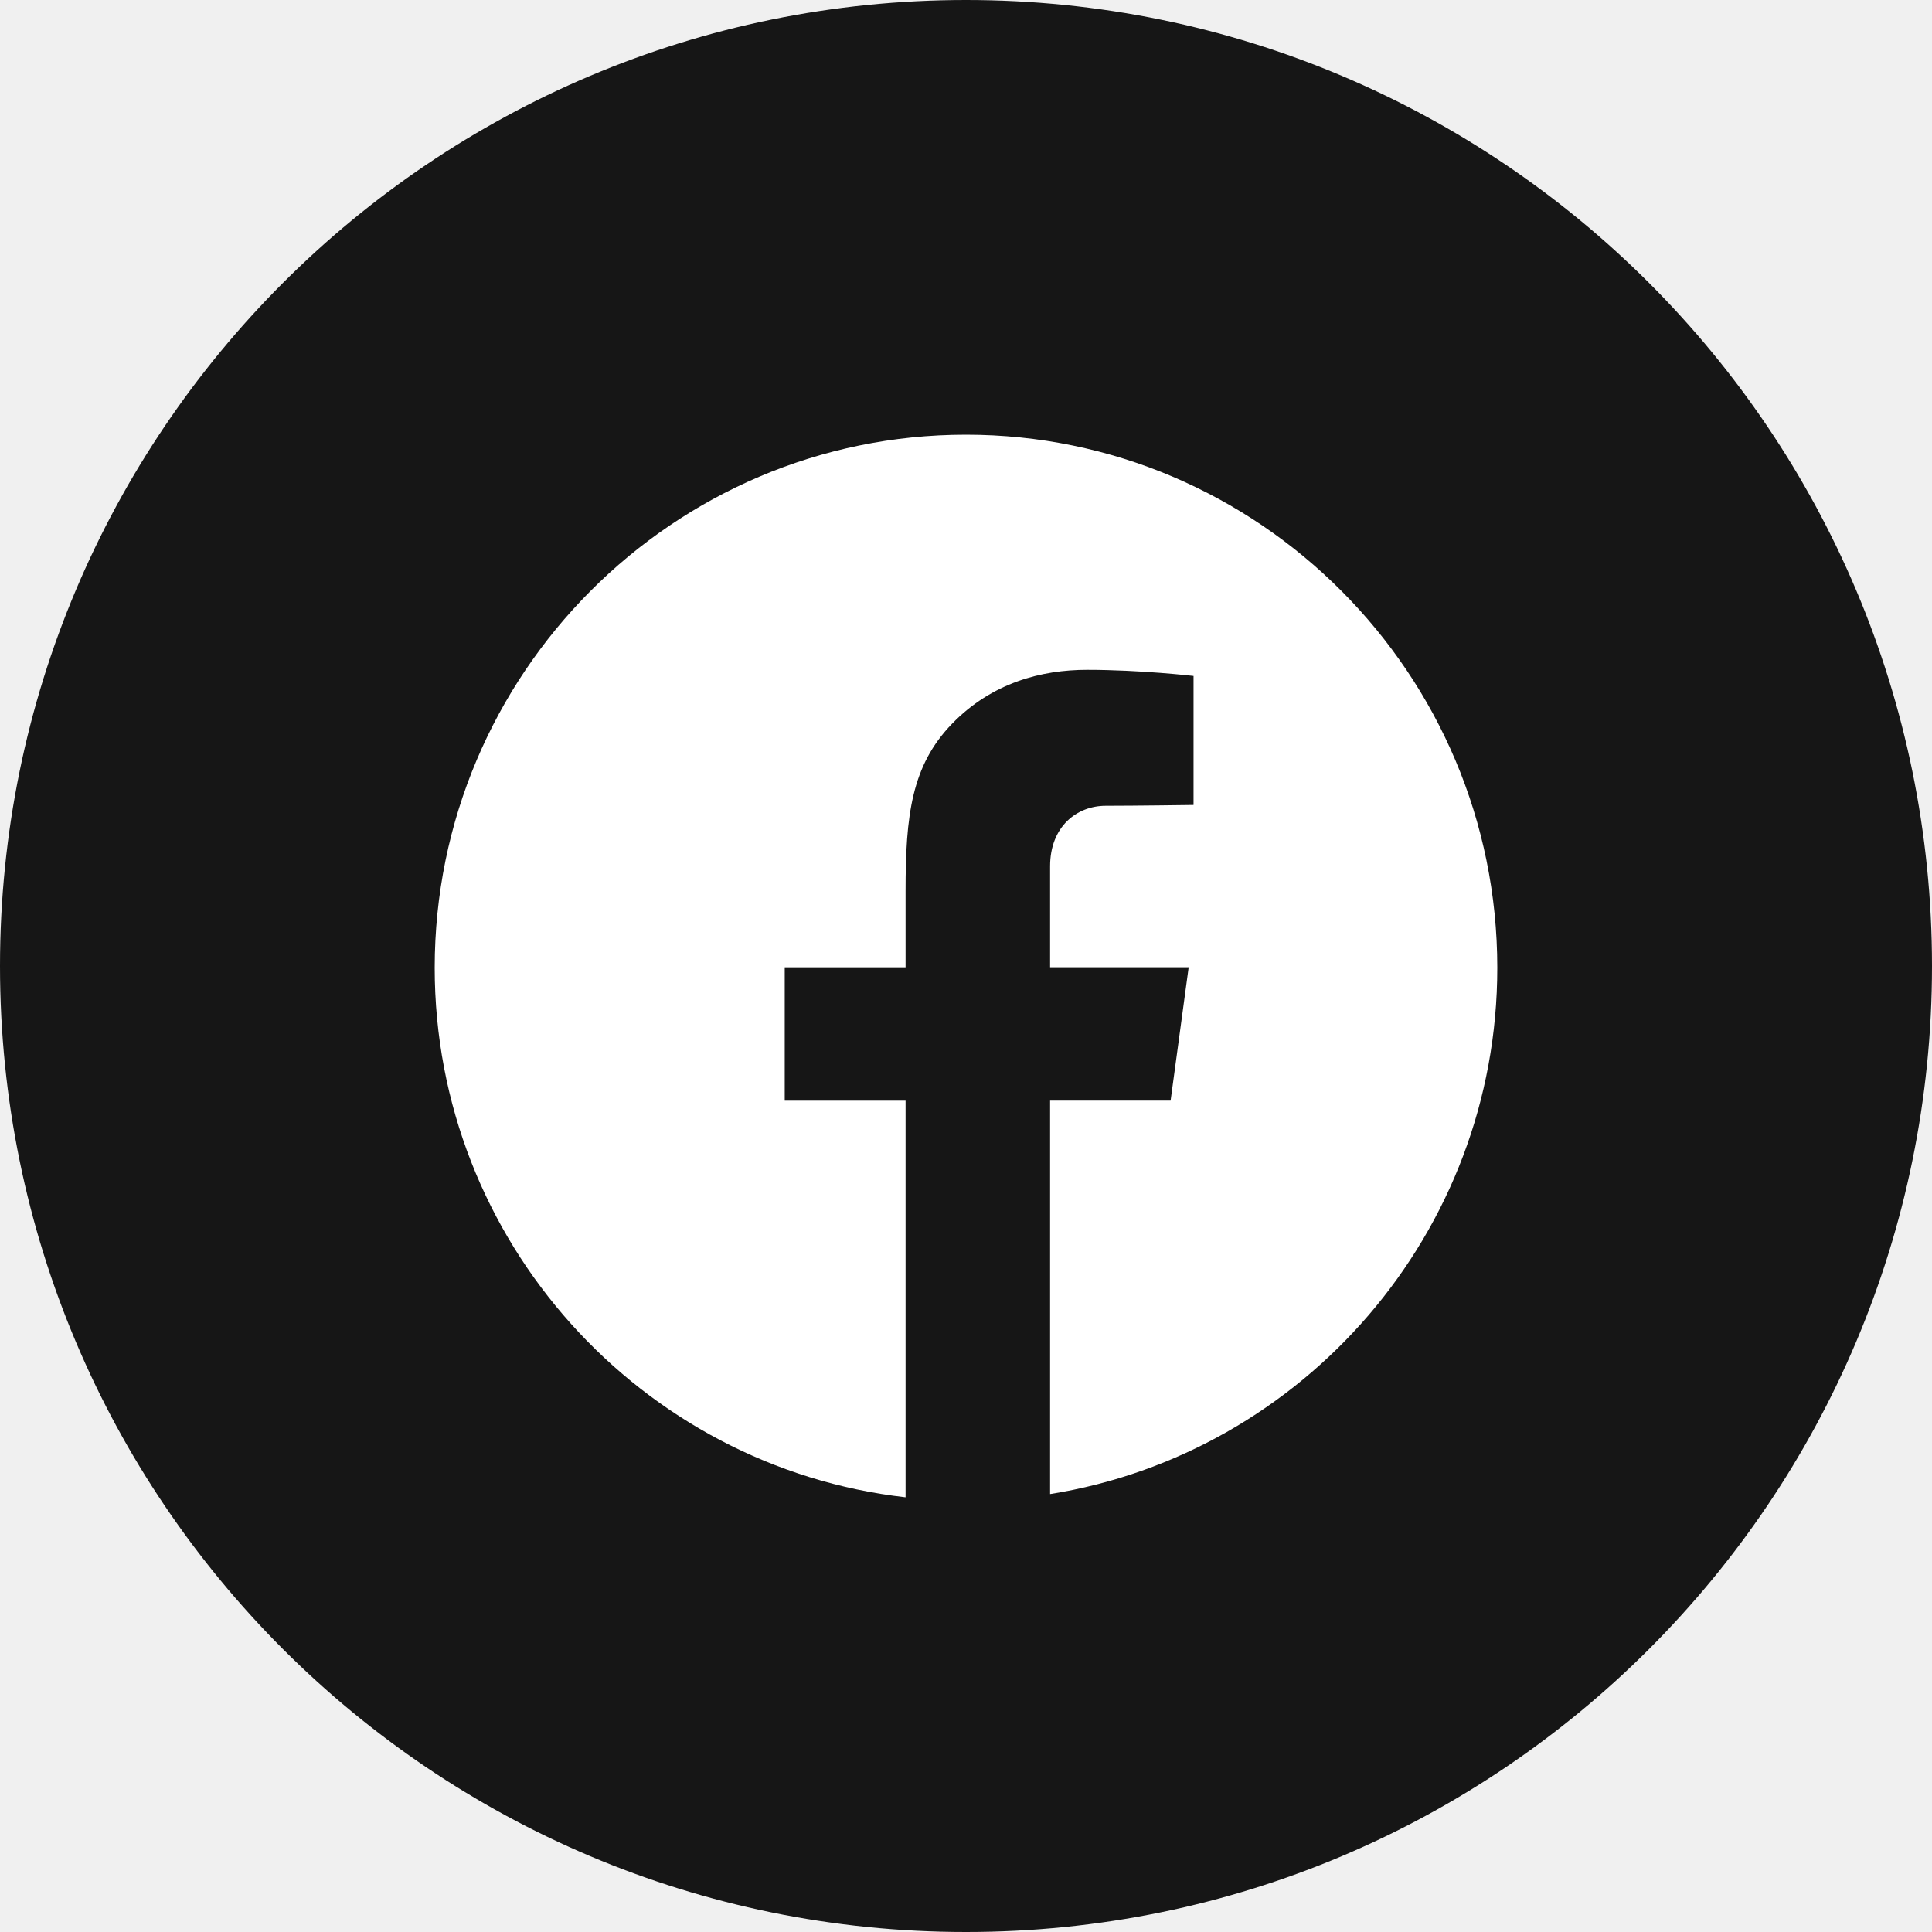
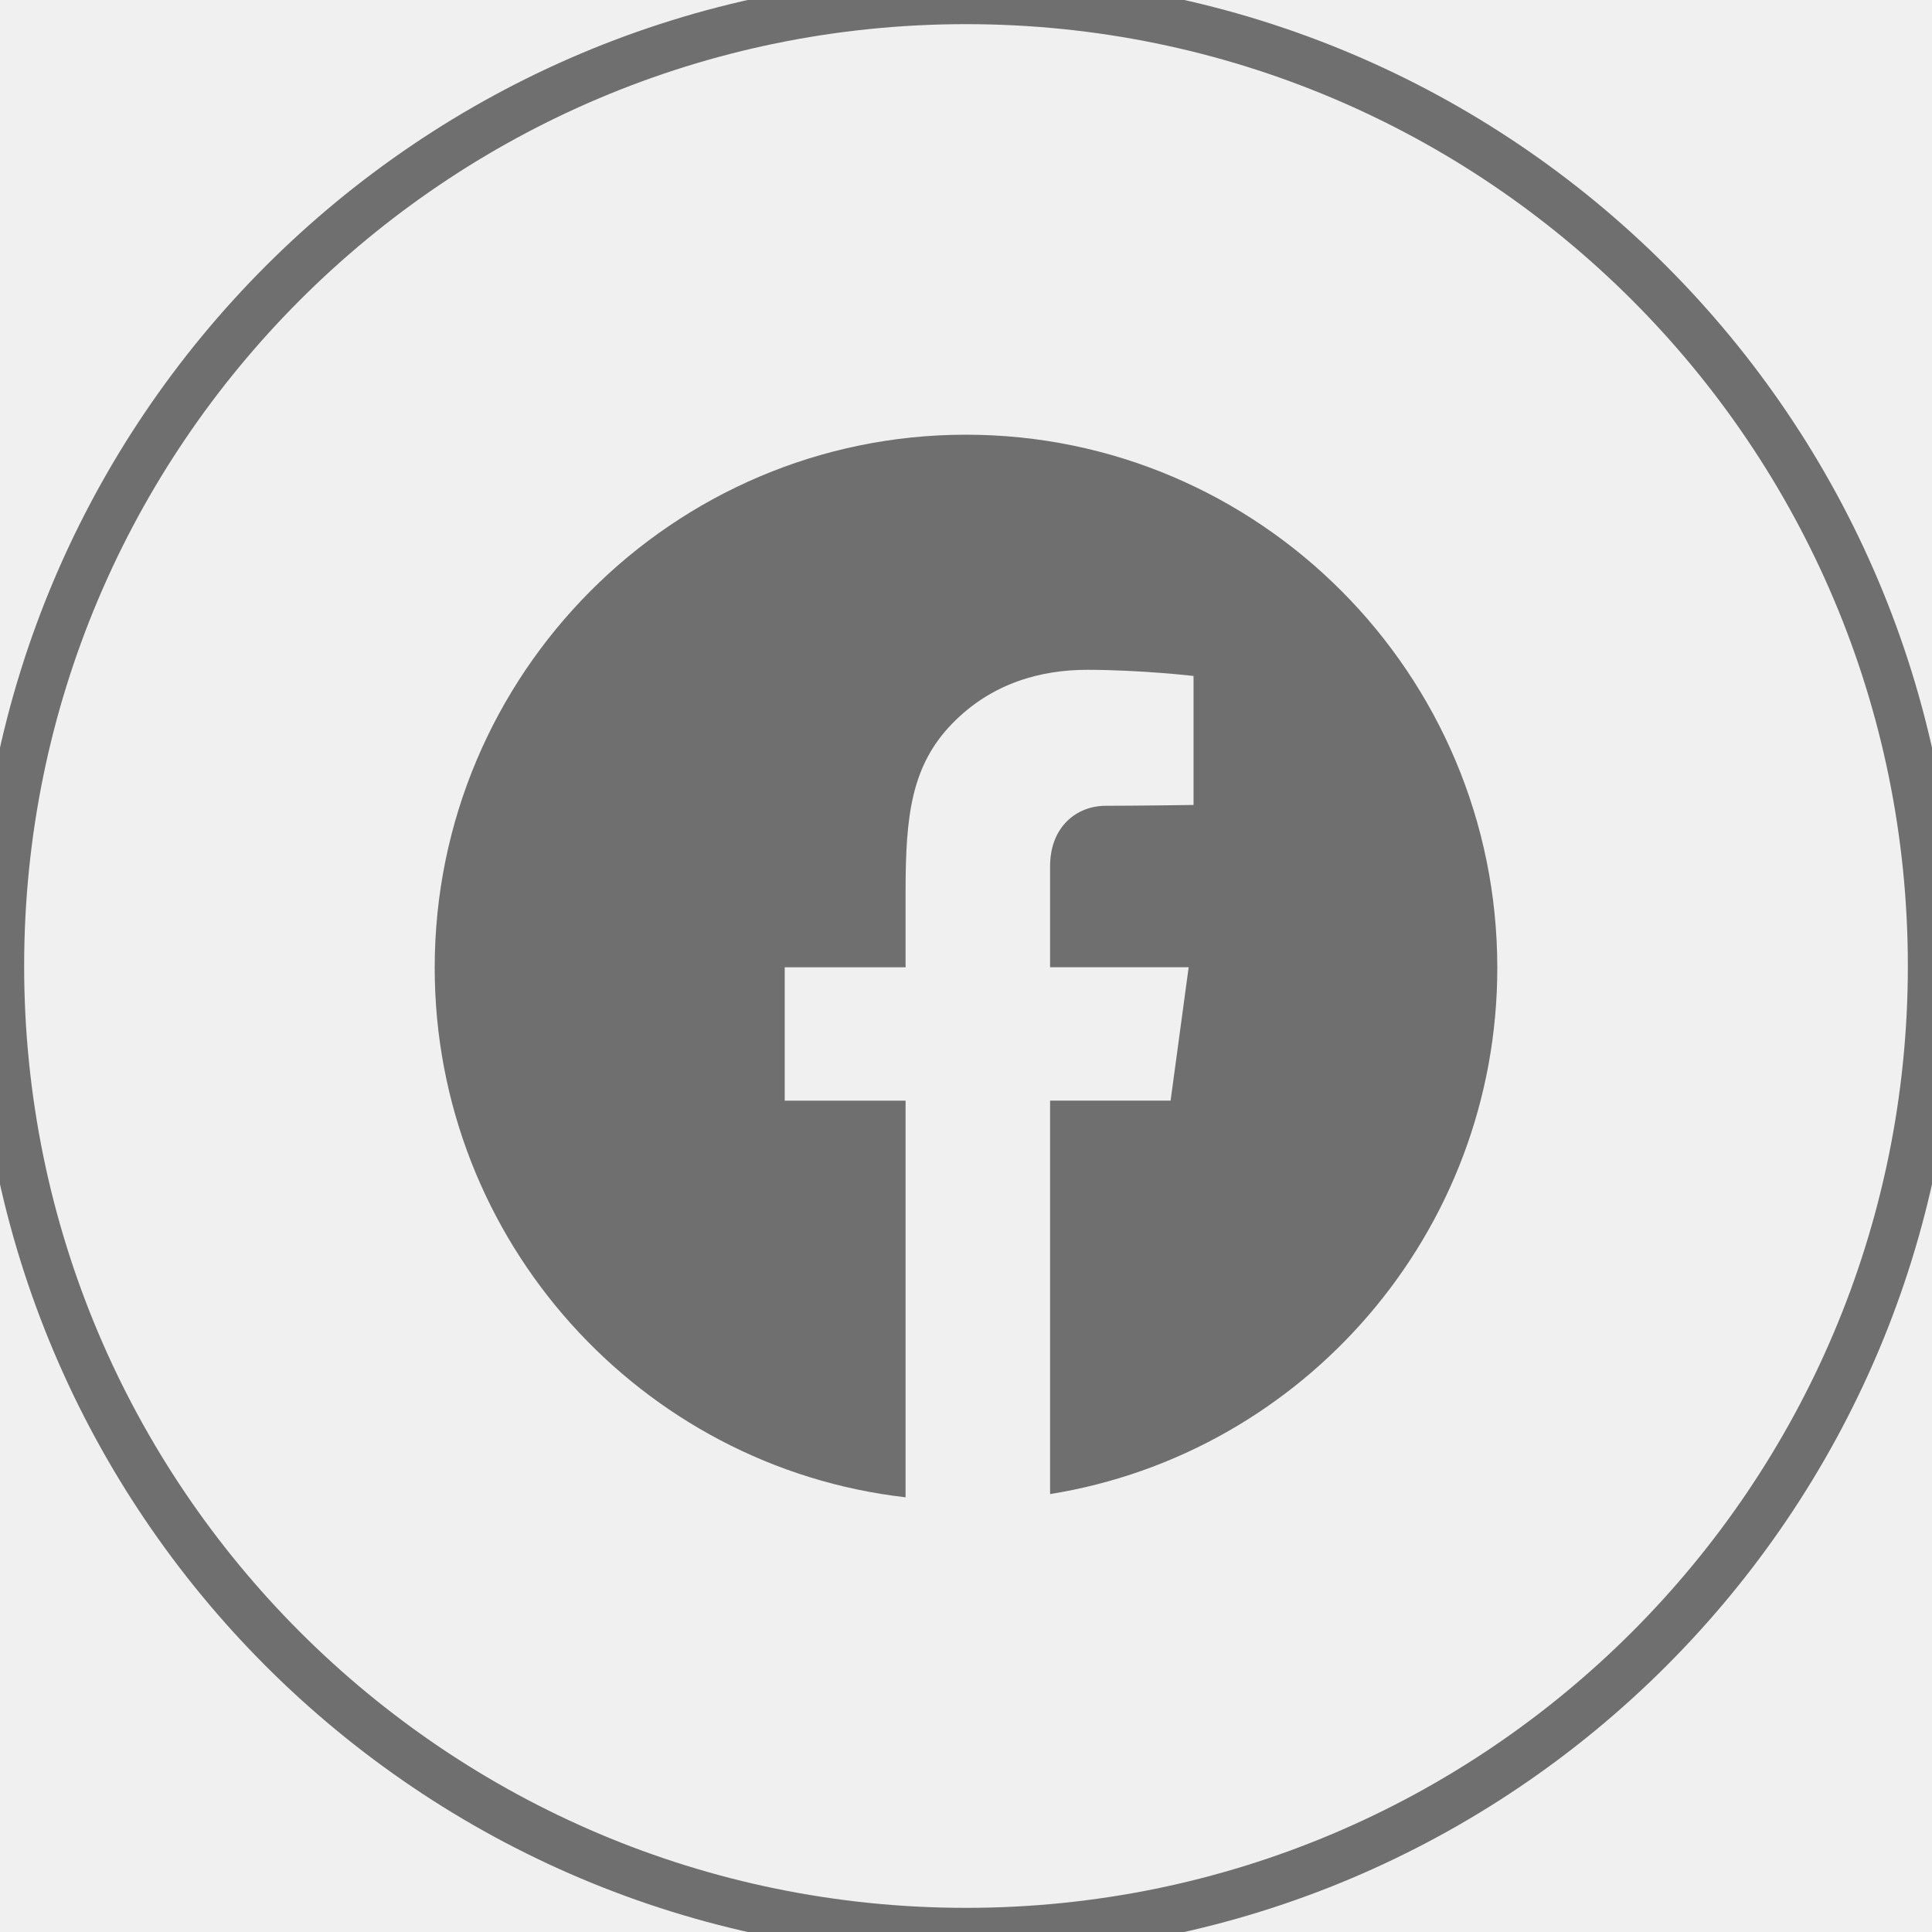
<svg xmlns="http://www.w3.org/2000/svg" width="40" height="40" viewBox="0 0 40 40" fill="none">
  <g clip-path="url(#clip0_1210_978)">
-     <circle cx="20" cy="20" r="20" fill="#161616" />
-     <path d="M20 9C26.066 9 31 13.951 31 20.036C31 25.527 26.982 30.093 21.741 30.933V22.787H24.236L24.61 20.026H21.741C21.741 20.026 21.741 18.359 21.741 17.936C21.741 17.108 22.299 16.683 22.892 16.683C23.484 16.683 24.711 16.666 24.711 16.666V13.995C24.711 13.995 23.619 13.868 22.505 13.868C21.568 13.868 20.536 14.133 19.71 14.986C18.87 15.853 18.749 16.885 18.749 18.448C18.749 18.9 18.749 20.027 18.749 20.027H16.247V22.788H18.749V31C13.271 30.374 9 25.697 9 20.036C9 13.951 13.934 9 20 9Z" fill="white" />
+     <circle cx="20" cy="20" r="20" stroke="#6F6F6F" />
+     <path d="M20 9C26.066 9 31 13.951 31 20.036C31 25.527 26.982 30.093 21.741 30.933V22.787H24.236L24.61 20.026H21.741C21.741 20.026 21.741 18.359 21.741 17.936C21.741 17.108 22.299 16.683 22.892 16.683C23.484 16.683 24.711 16.666 24.711 16.666V13.995C24.711 13.995 23.619 13.868 22.505 13.868C21.568 13.868 20.536 14.133 19.71 14.986C18.87 15.853 18.749 16.885 18.749 18.448C18.749 18.9 18.749 20.027 18.749 20.027H16.247V22.788H18.749V31C13.271 30.374 9 25.697 9 20.036C9 13.951 13.934 9 20 9Z" fill="#6F6F6F" />
  </g>
  <defs>
    <clipPath id="clip0_1210_978">
      <rect width="40" height="40" fill="white" />
    </clipPath>
  </defs>
</svg>
